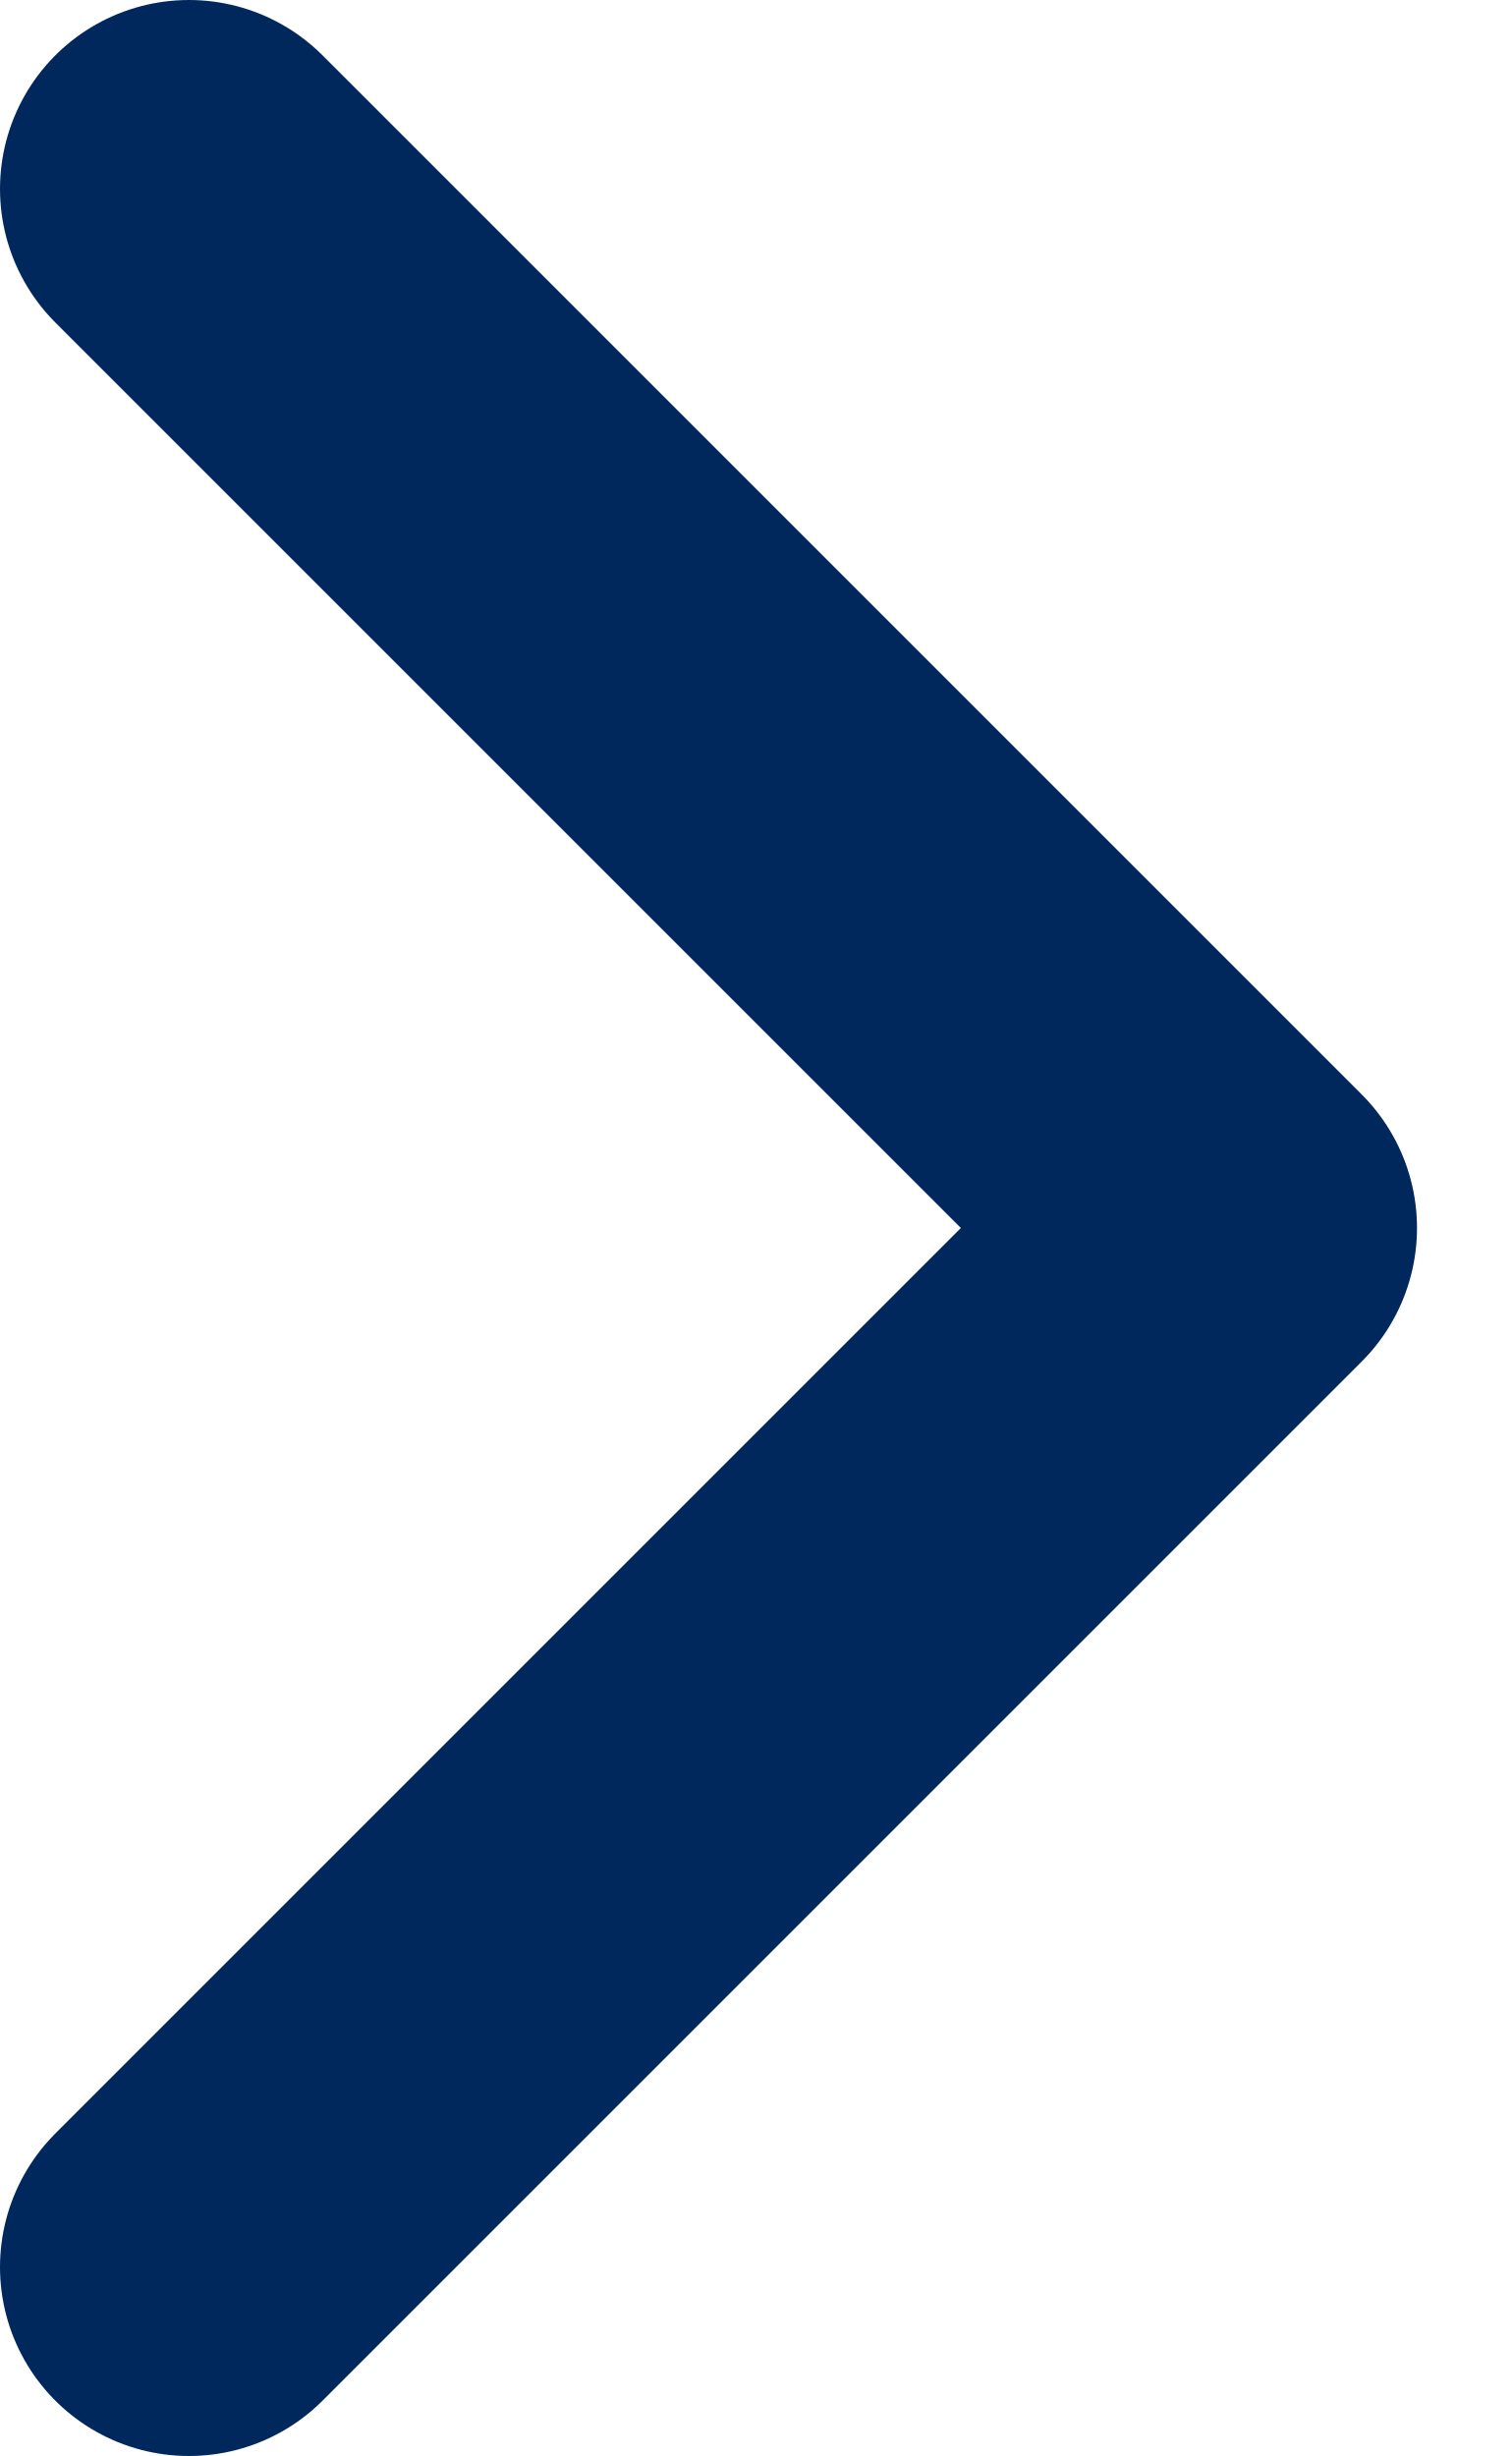
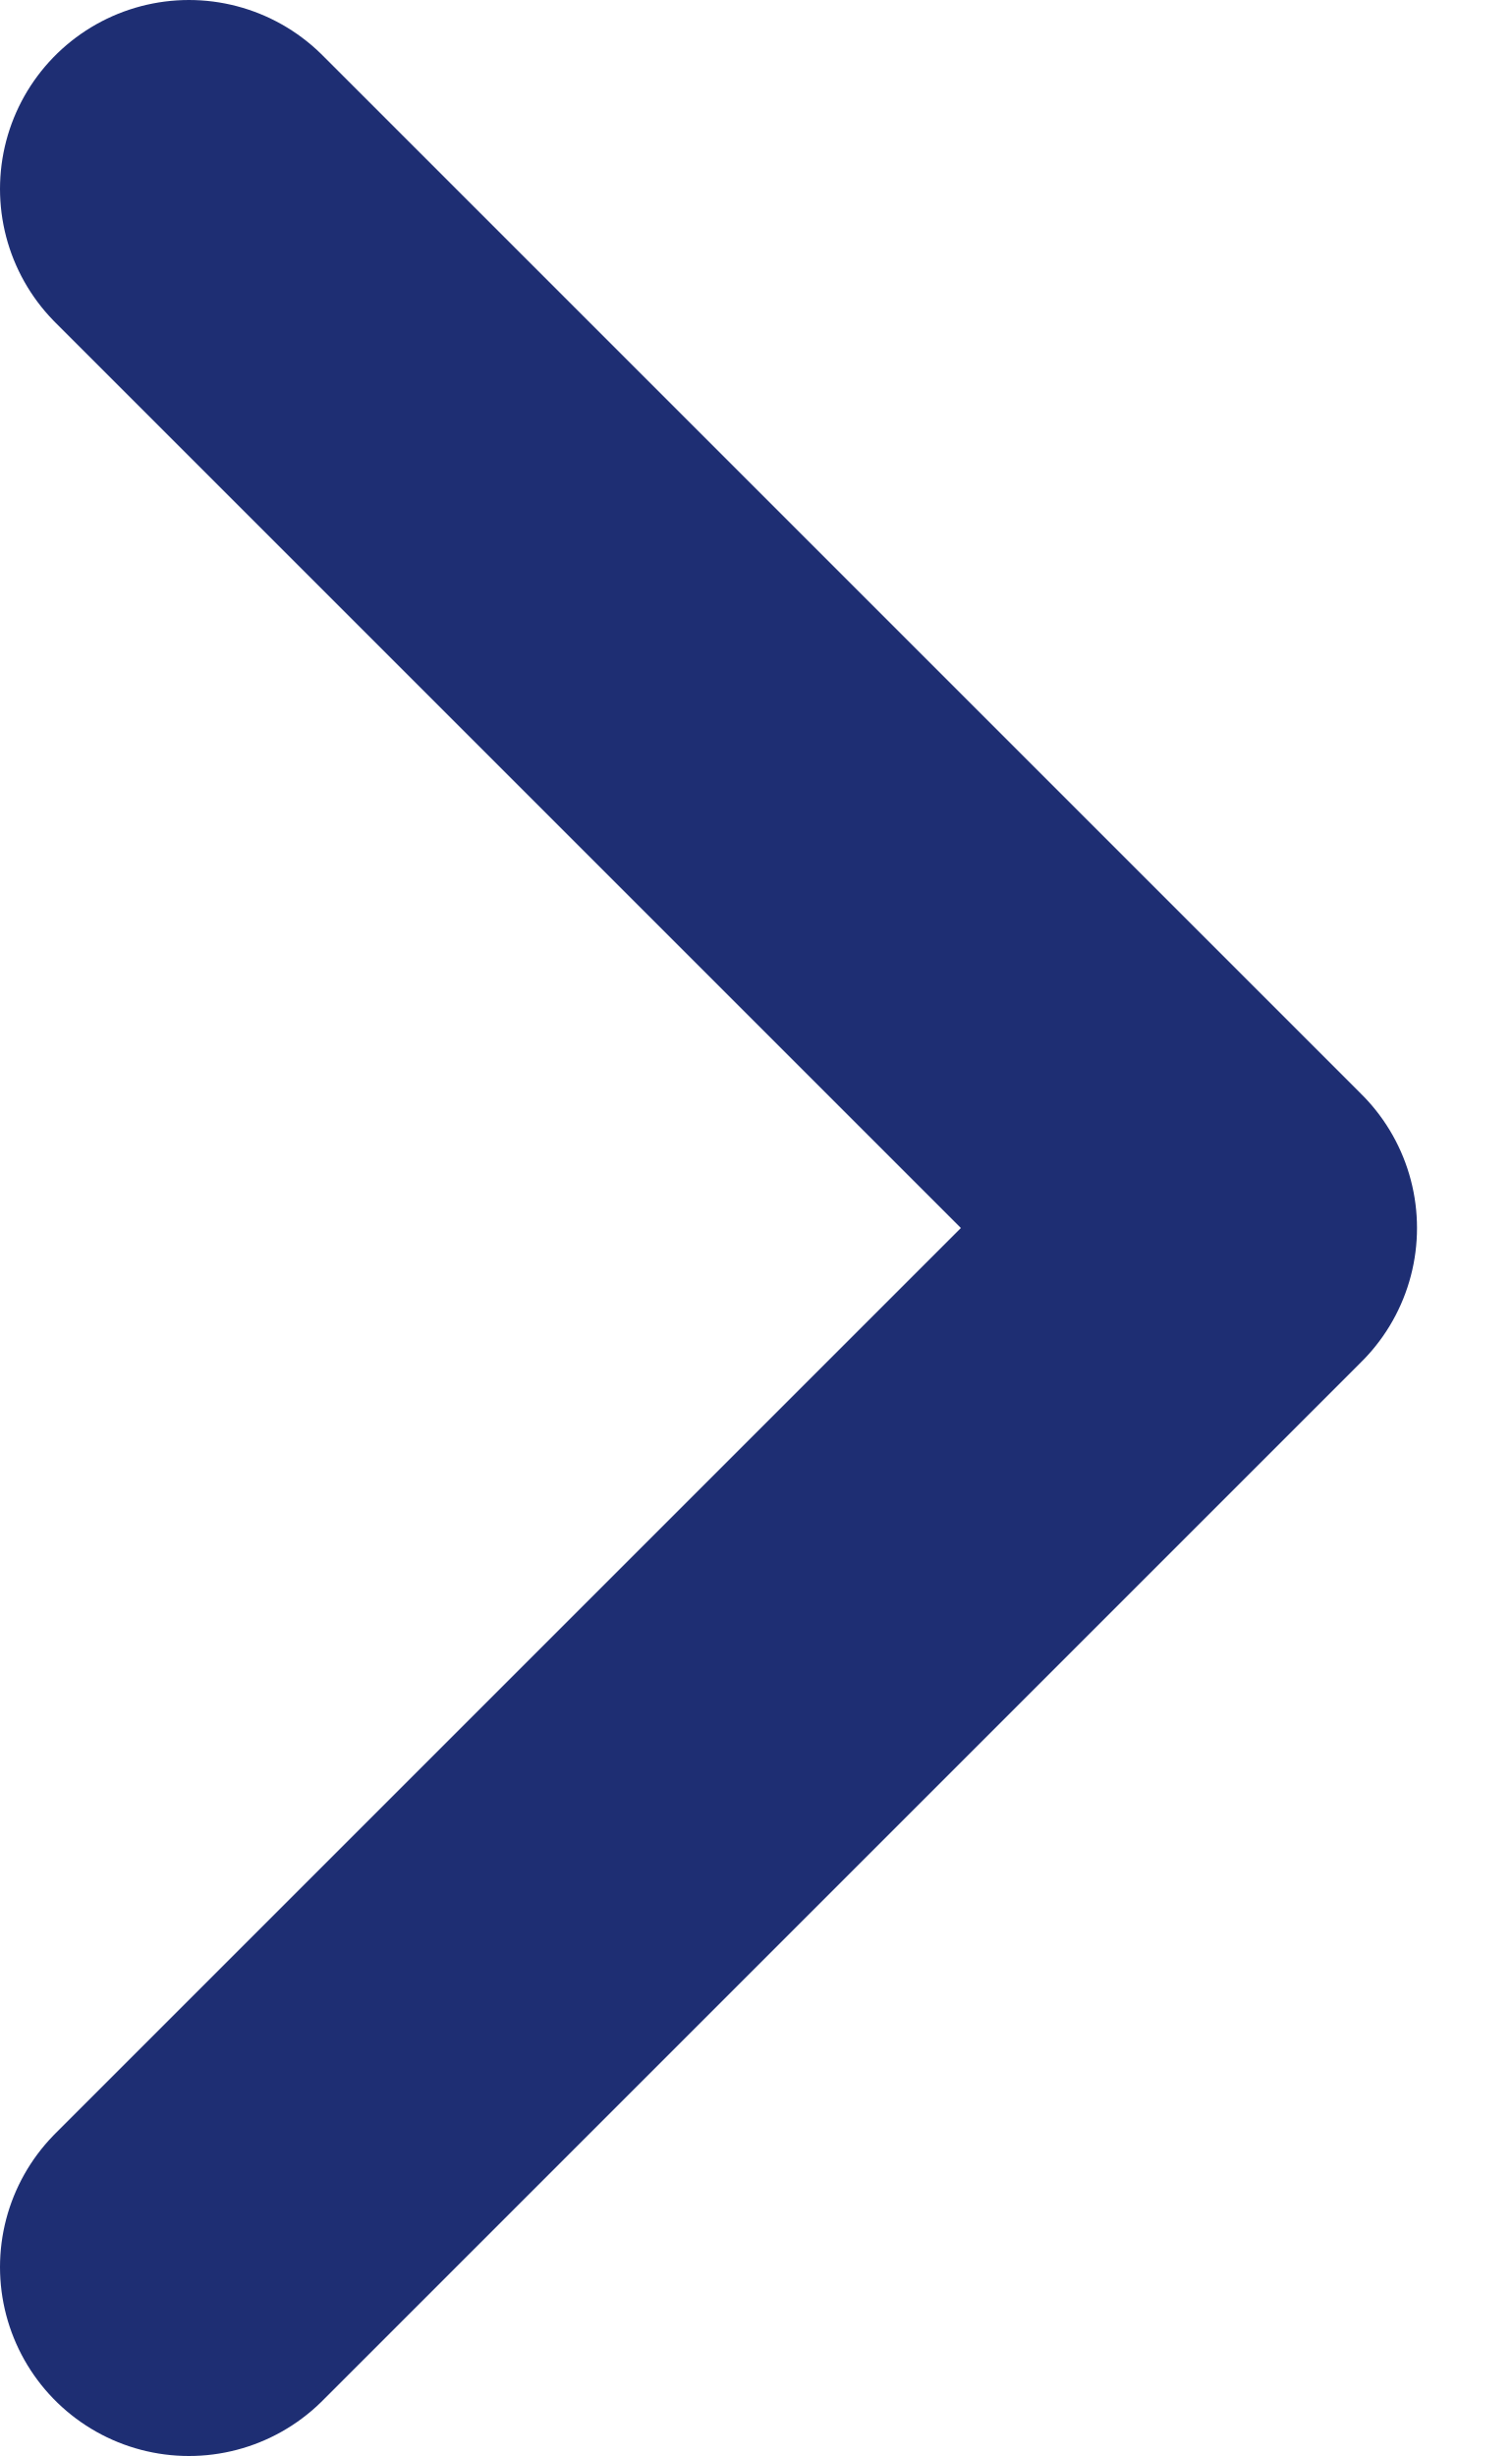
<svg xmlns="http://www.w3.org/2000/svg" width="8" height="13" viewBox="0 0 8 13" fill="none">
-   <path d="M1 12L6.5 6.5L1 1" stroke="#00285c" stroke-width="2" stroke-linecap="round" stroke-linejoin="round" />
+   <path d="M1 12L6.5 6.5L1 1" stroke="#1e2e73" stroke-width="2" stroke-linecap="round" stroke-linejoin="round" />
</svg>
